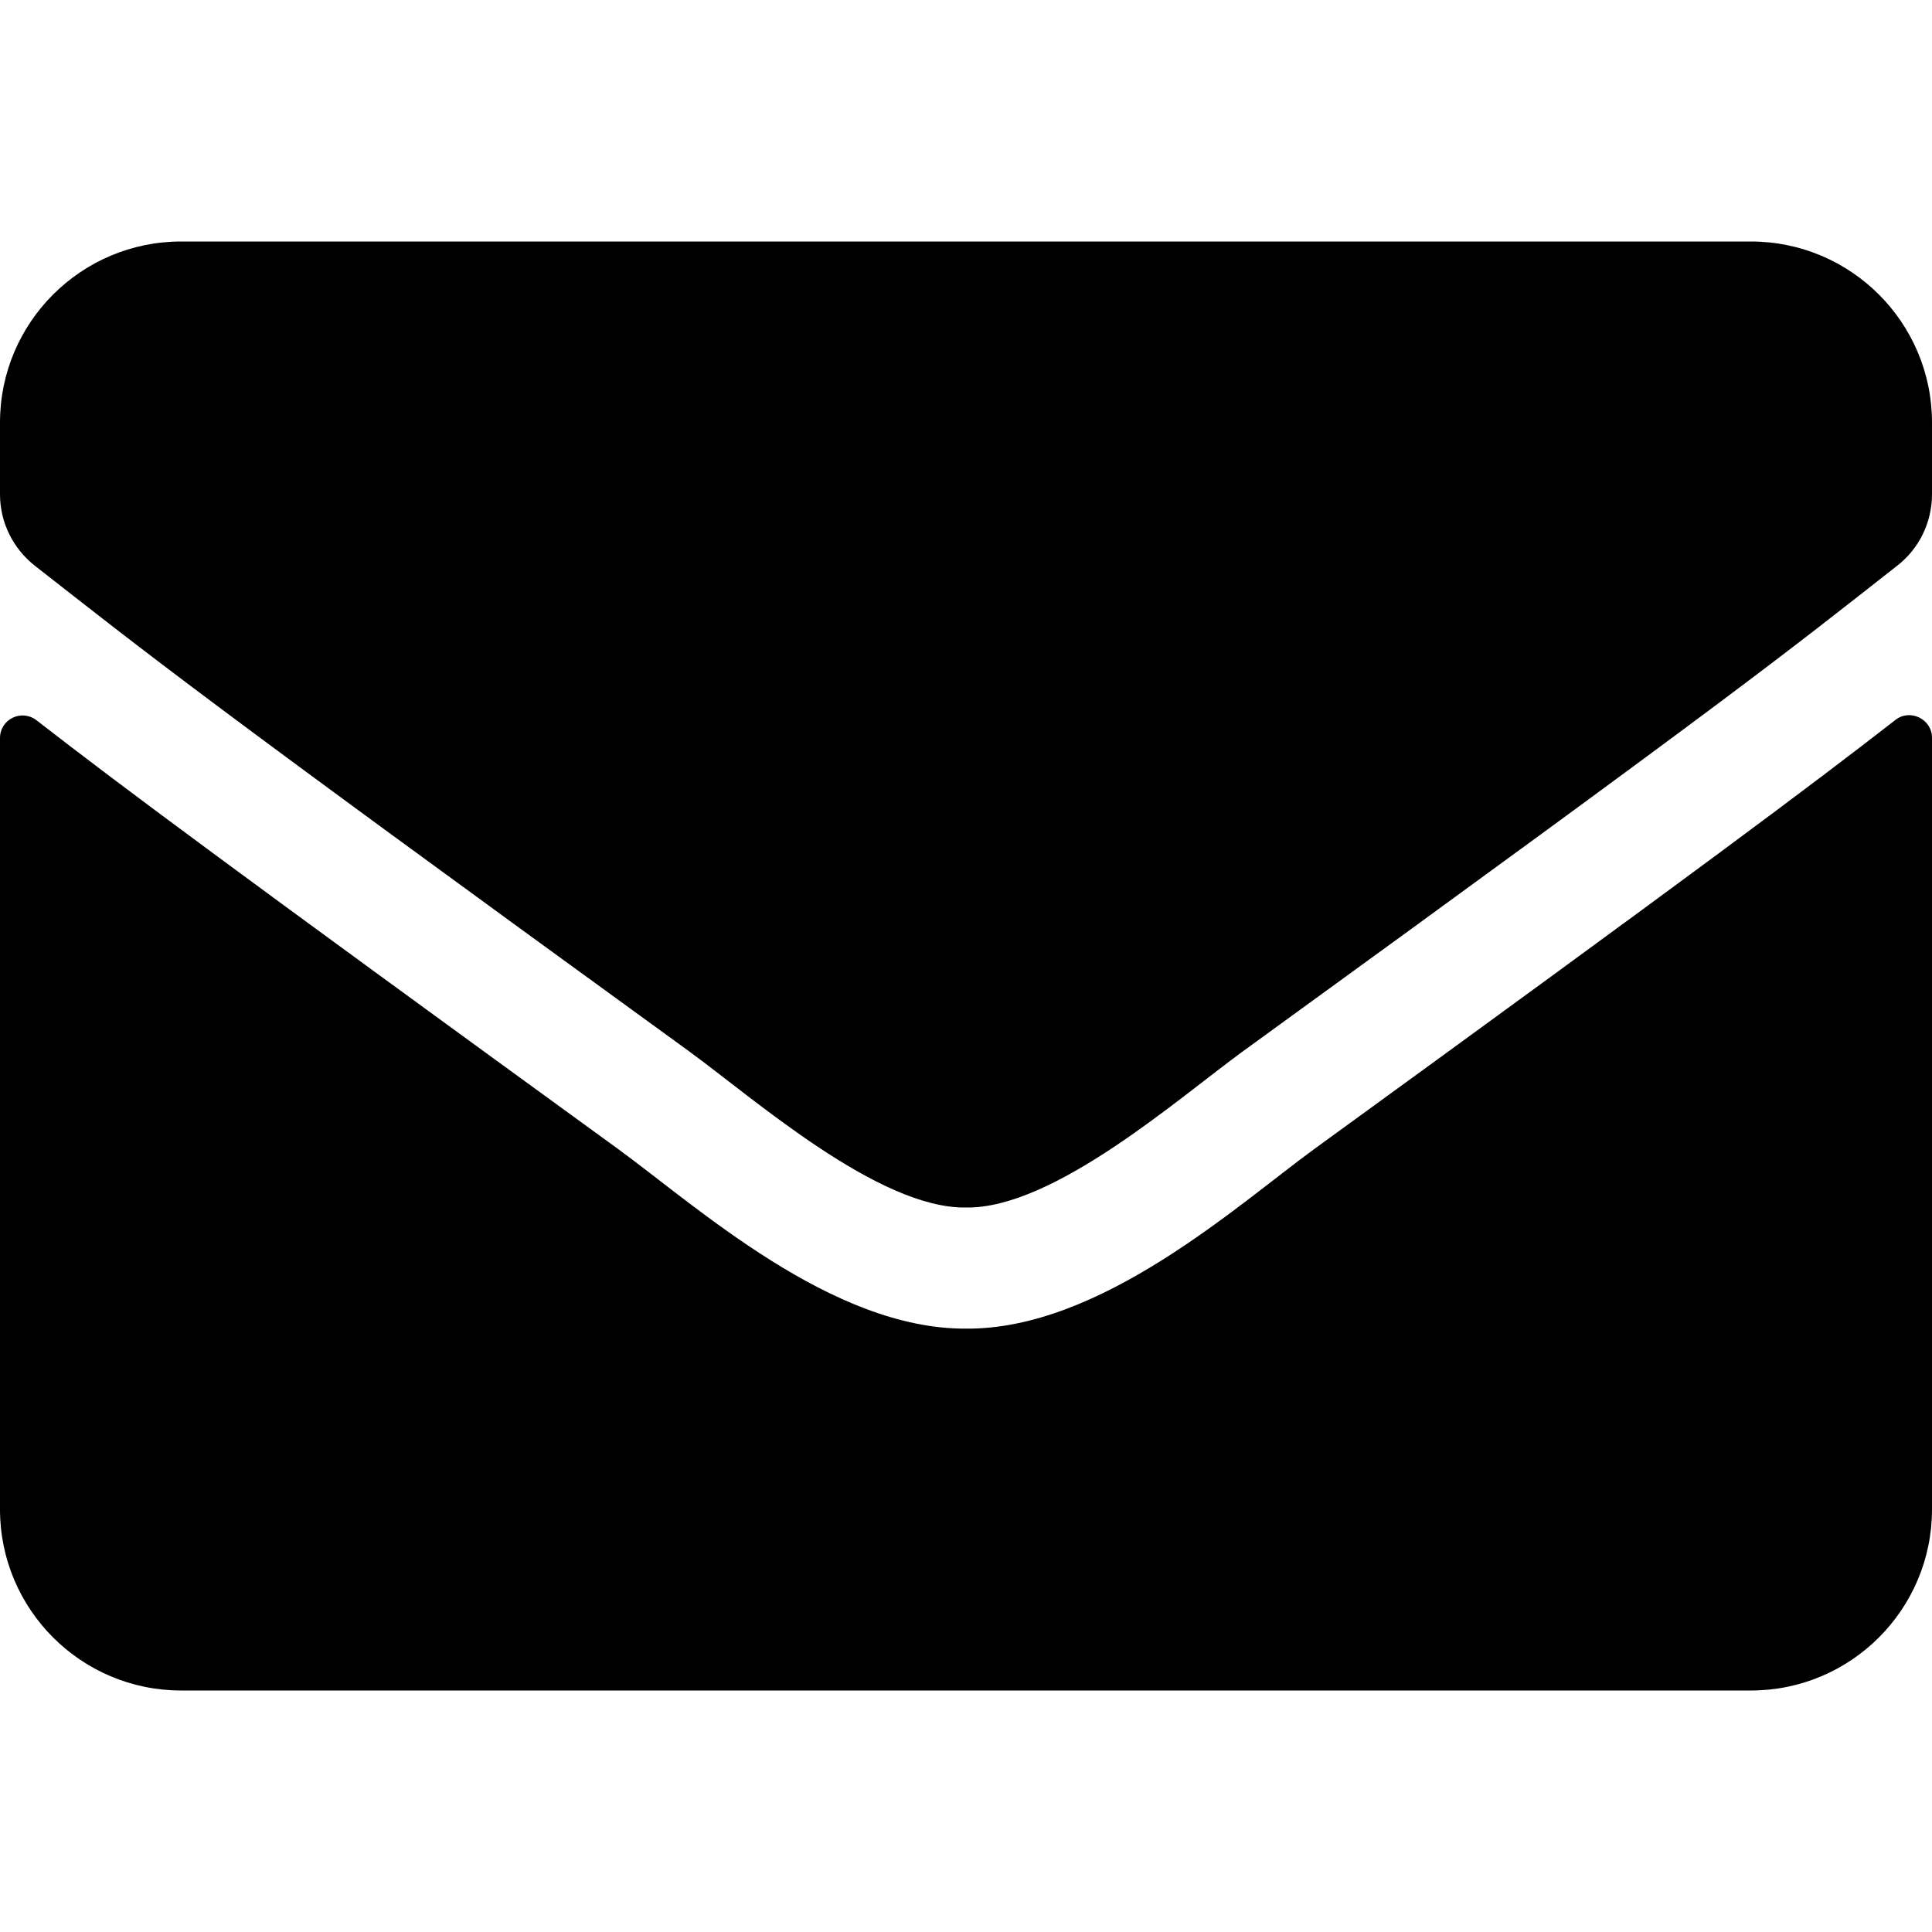
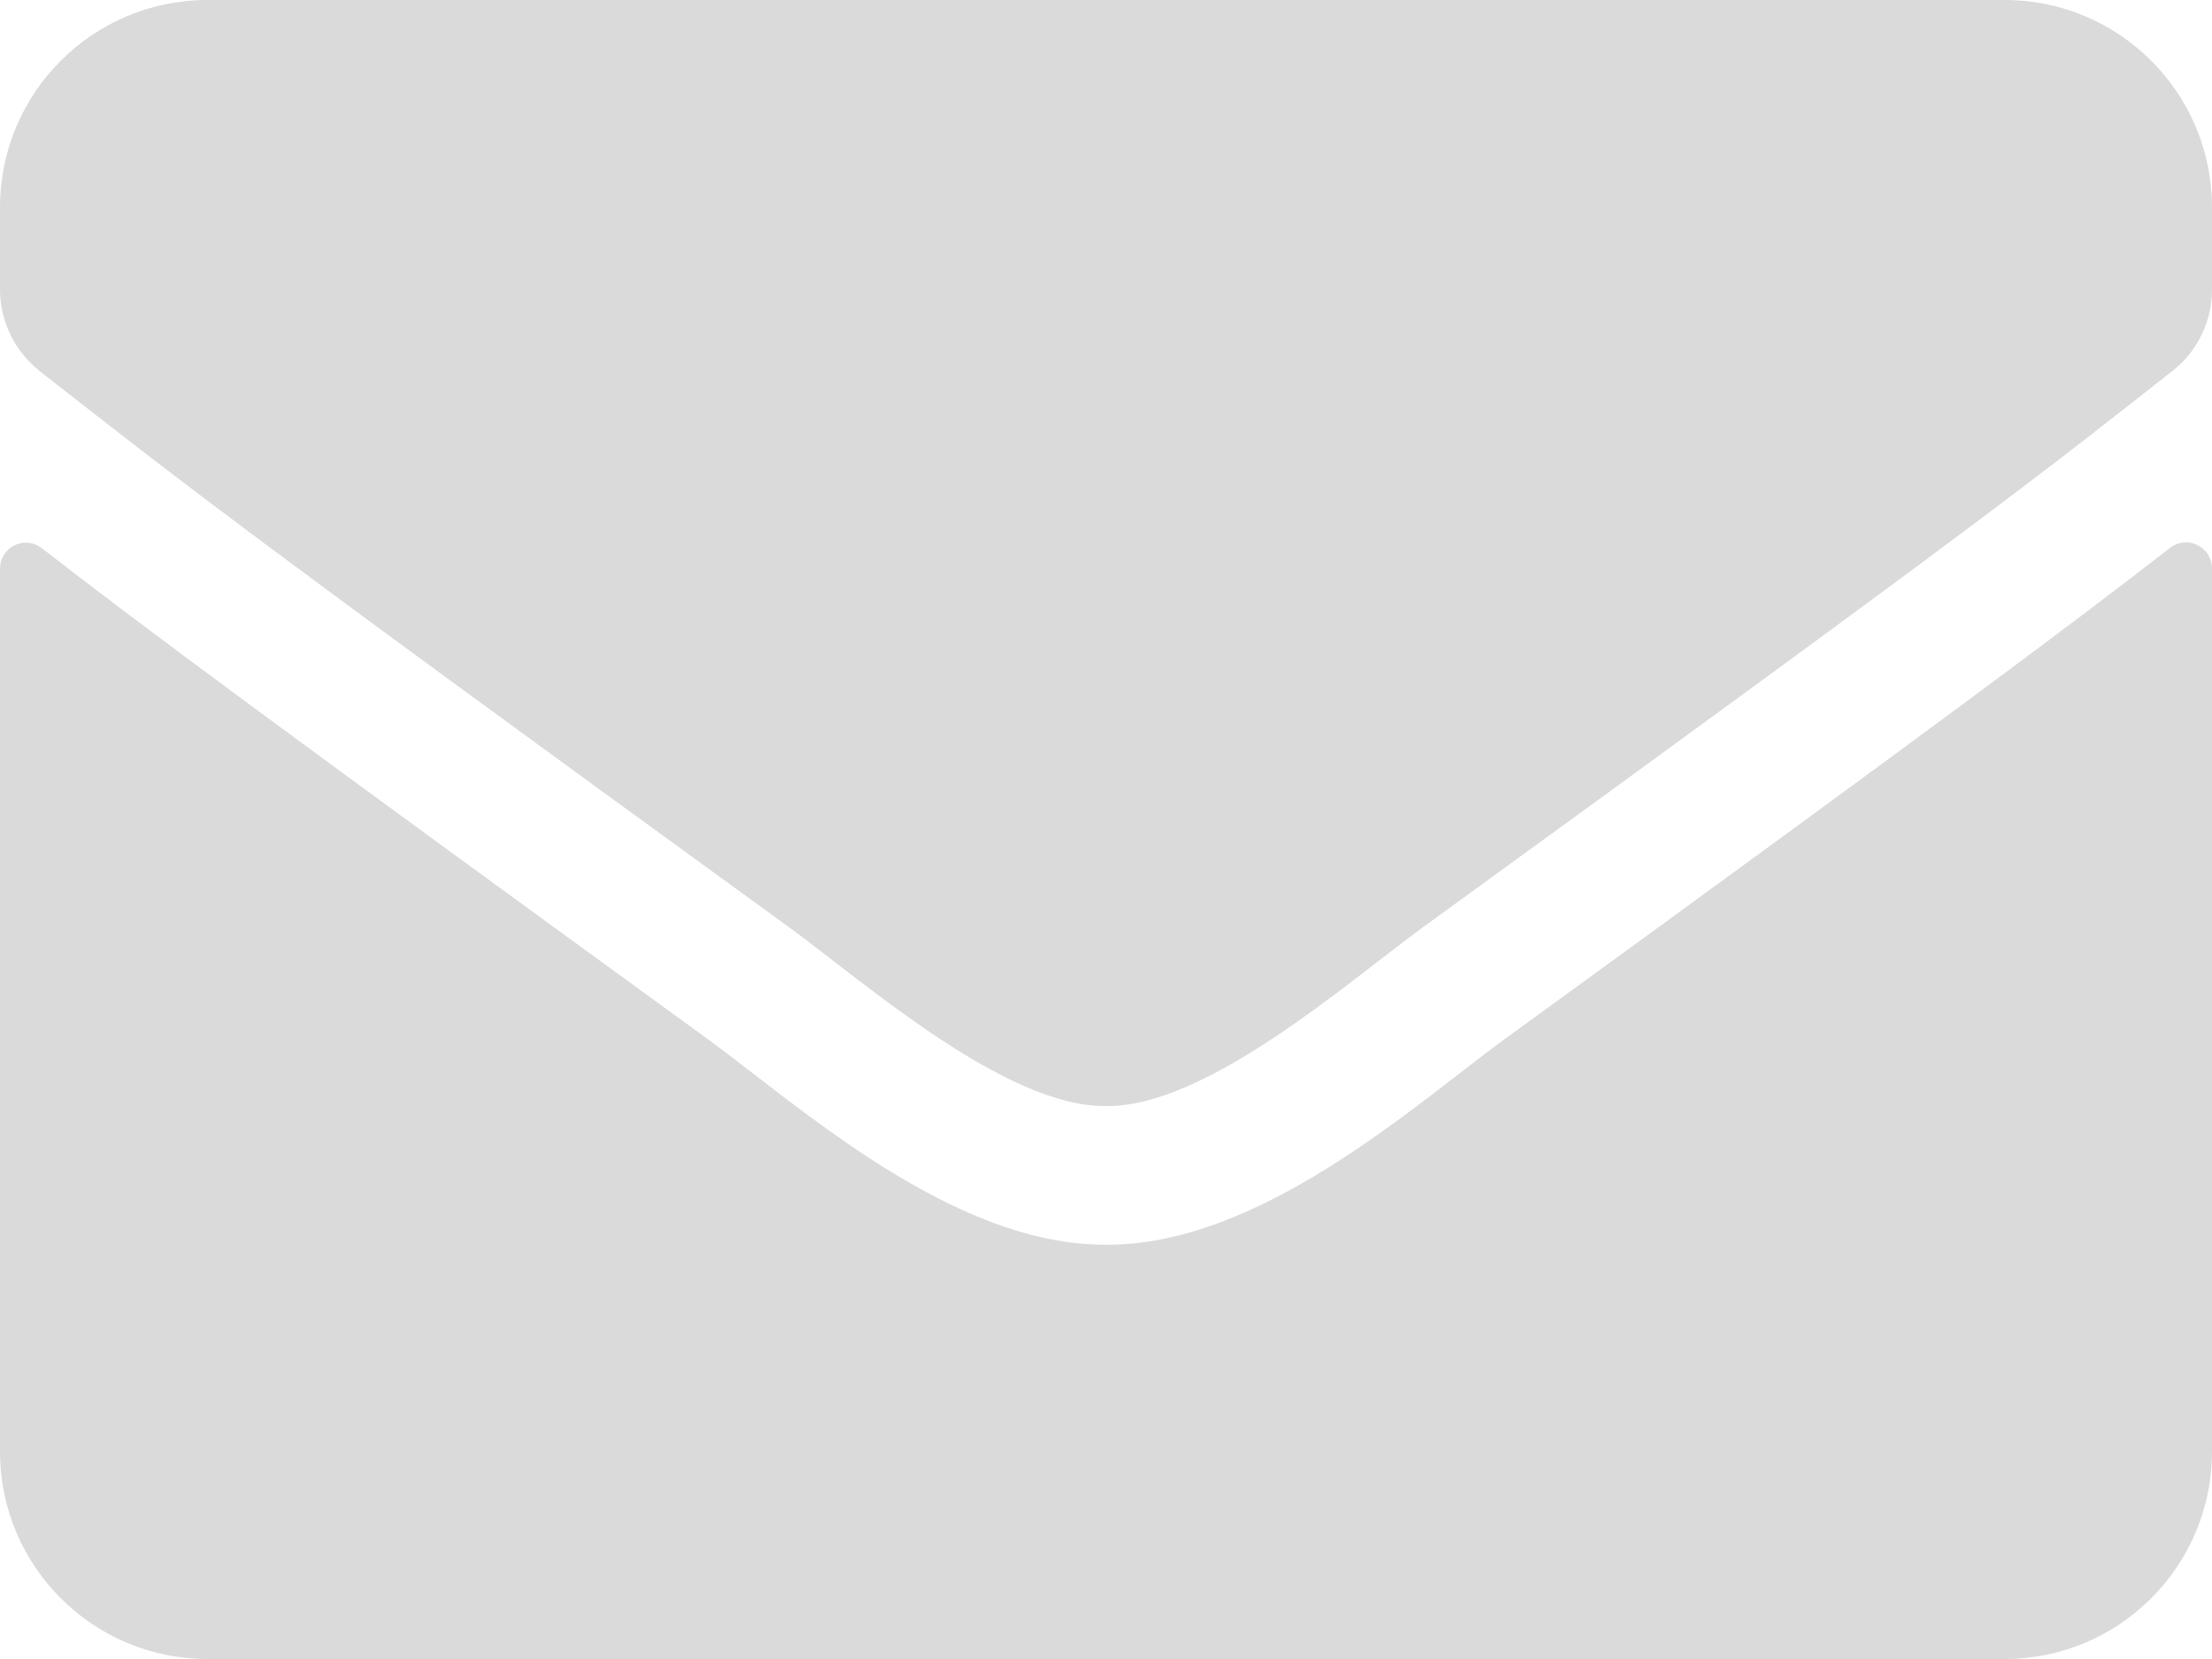
- <svg xmlns="http://www.w3.org/2000/svg" aria-hidden="true" focusable="false" data-prefix="fas" data-icon="envelope" class="svg-inline--fa fa-envelope fa-w-16" role="img" viewBox="0 0 512 512">
-   <path fill="currentColor" d="M502.3 190.8c3.9-3.1 9.7-.2 9.7 4.7V400c0 26.5-21.5 48-48 48H48c-26.5 0-48-21.5-48-48V195.6c0-5 5.7-7.8 9.7-4.7 22.4 17.4 52.1 39.5 154.1 113.6 21.1 15.4 56.7 47.8 92.2 47.6 35.7.3 72-32.8 92.3-47.6 102-74.1 131.6-96.3 154-113.7zM256 320c23.2.4 56.6-29.2 73.4-41.4 132.7-96.3 142.8-104.7 173.4-128.7 5.8-4.5 9.2-11.5 9.2-18.9v-19c0-26.5-21.5-48-48-48H48C21.5 64 0 85.5 0 112v19c0 7.4 3.4 14.3 9.2 18.9 30.6 23.9 40.7 32.4 173.4 128.7 16.8 12.2 50.2 41.8 73.4 41.4z" />
+ <svg xmlns="http://www.w3.org/2000/svg" width="512" height="384" viewBox="0 0 512 384">
+   <path id="envelope-solid_1_" data-name="envelope-solid (1)" d="M502.3,190.8a6.02,6.02,0,0,1,9.7,4.7V400a48.012,48.012,0,0,1-48,48H48A48.012,48.012,0,0,1,0,400V195.6a5.981,5.981,0,0,1,9.7-4.7c22.4,17.4,52.1,39.5,154.1,113.6,21.1,15.4,56.7,47.8,92.2,47.6,35.7.3,72-32.8,92.3-47.6C450.3,230.4,479.9,208.2,502.3,190.8ZM256,320c23.2.4,56.6-29.2,73.4-41.4,132.7-96.3,142.8-104.7,173.4-128.7A23.93,23.93,0,0,0,512,131V112a48.012,48.012,0,0,0-48-48H48A48.012,48.012,0,0,0,0,112v19a24.076,24.076,0,0,0,9.2,18.9c30.6,23.9,40.7,32.4,173.4,128.7,16.8,12.2,50.2,41.8,73.4,41.4Z" transform="translate(0 -64)" fill="#dadada" />
</svg>
